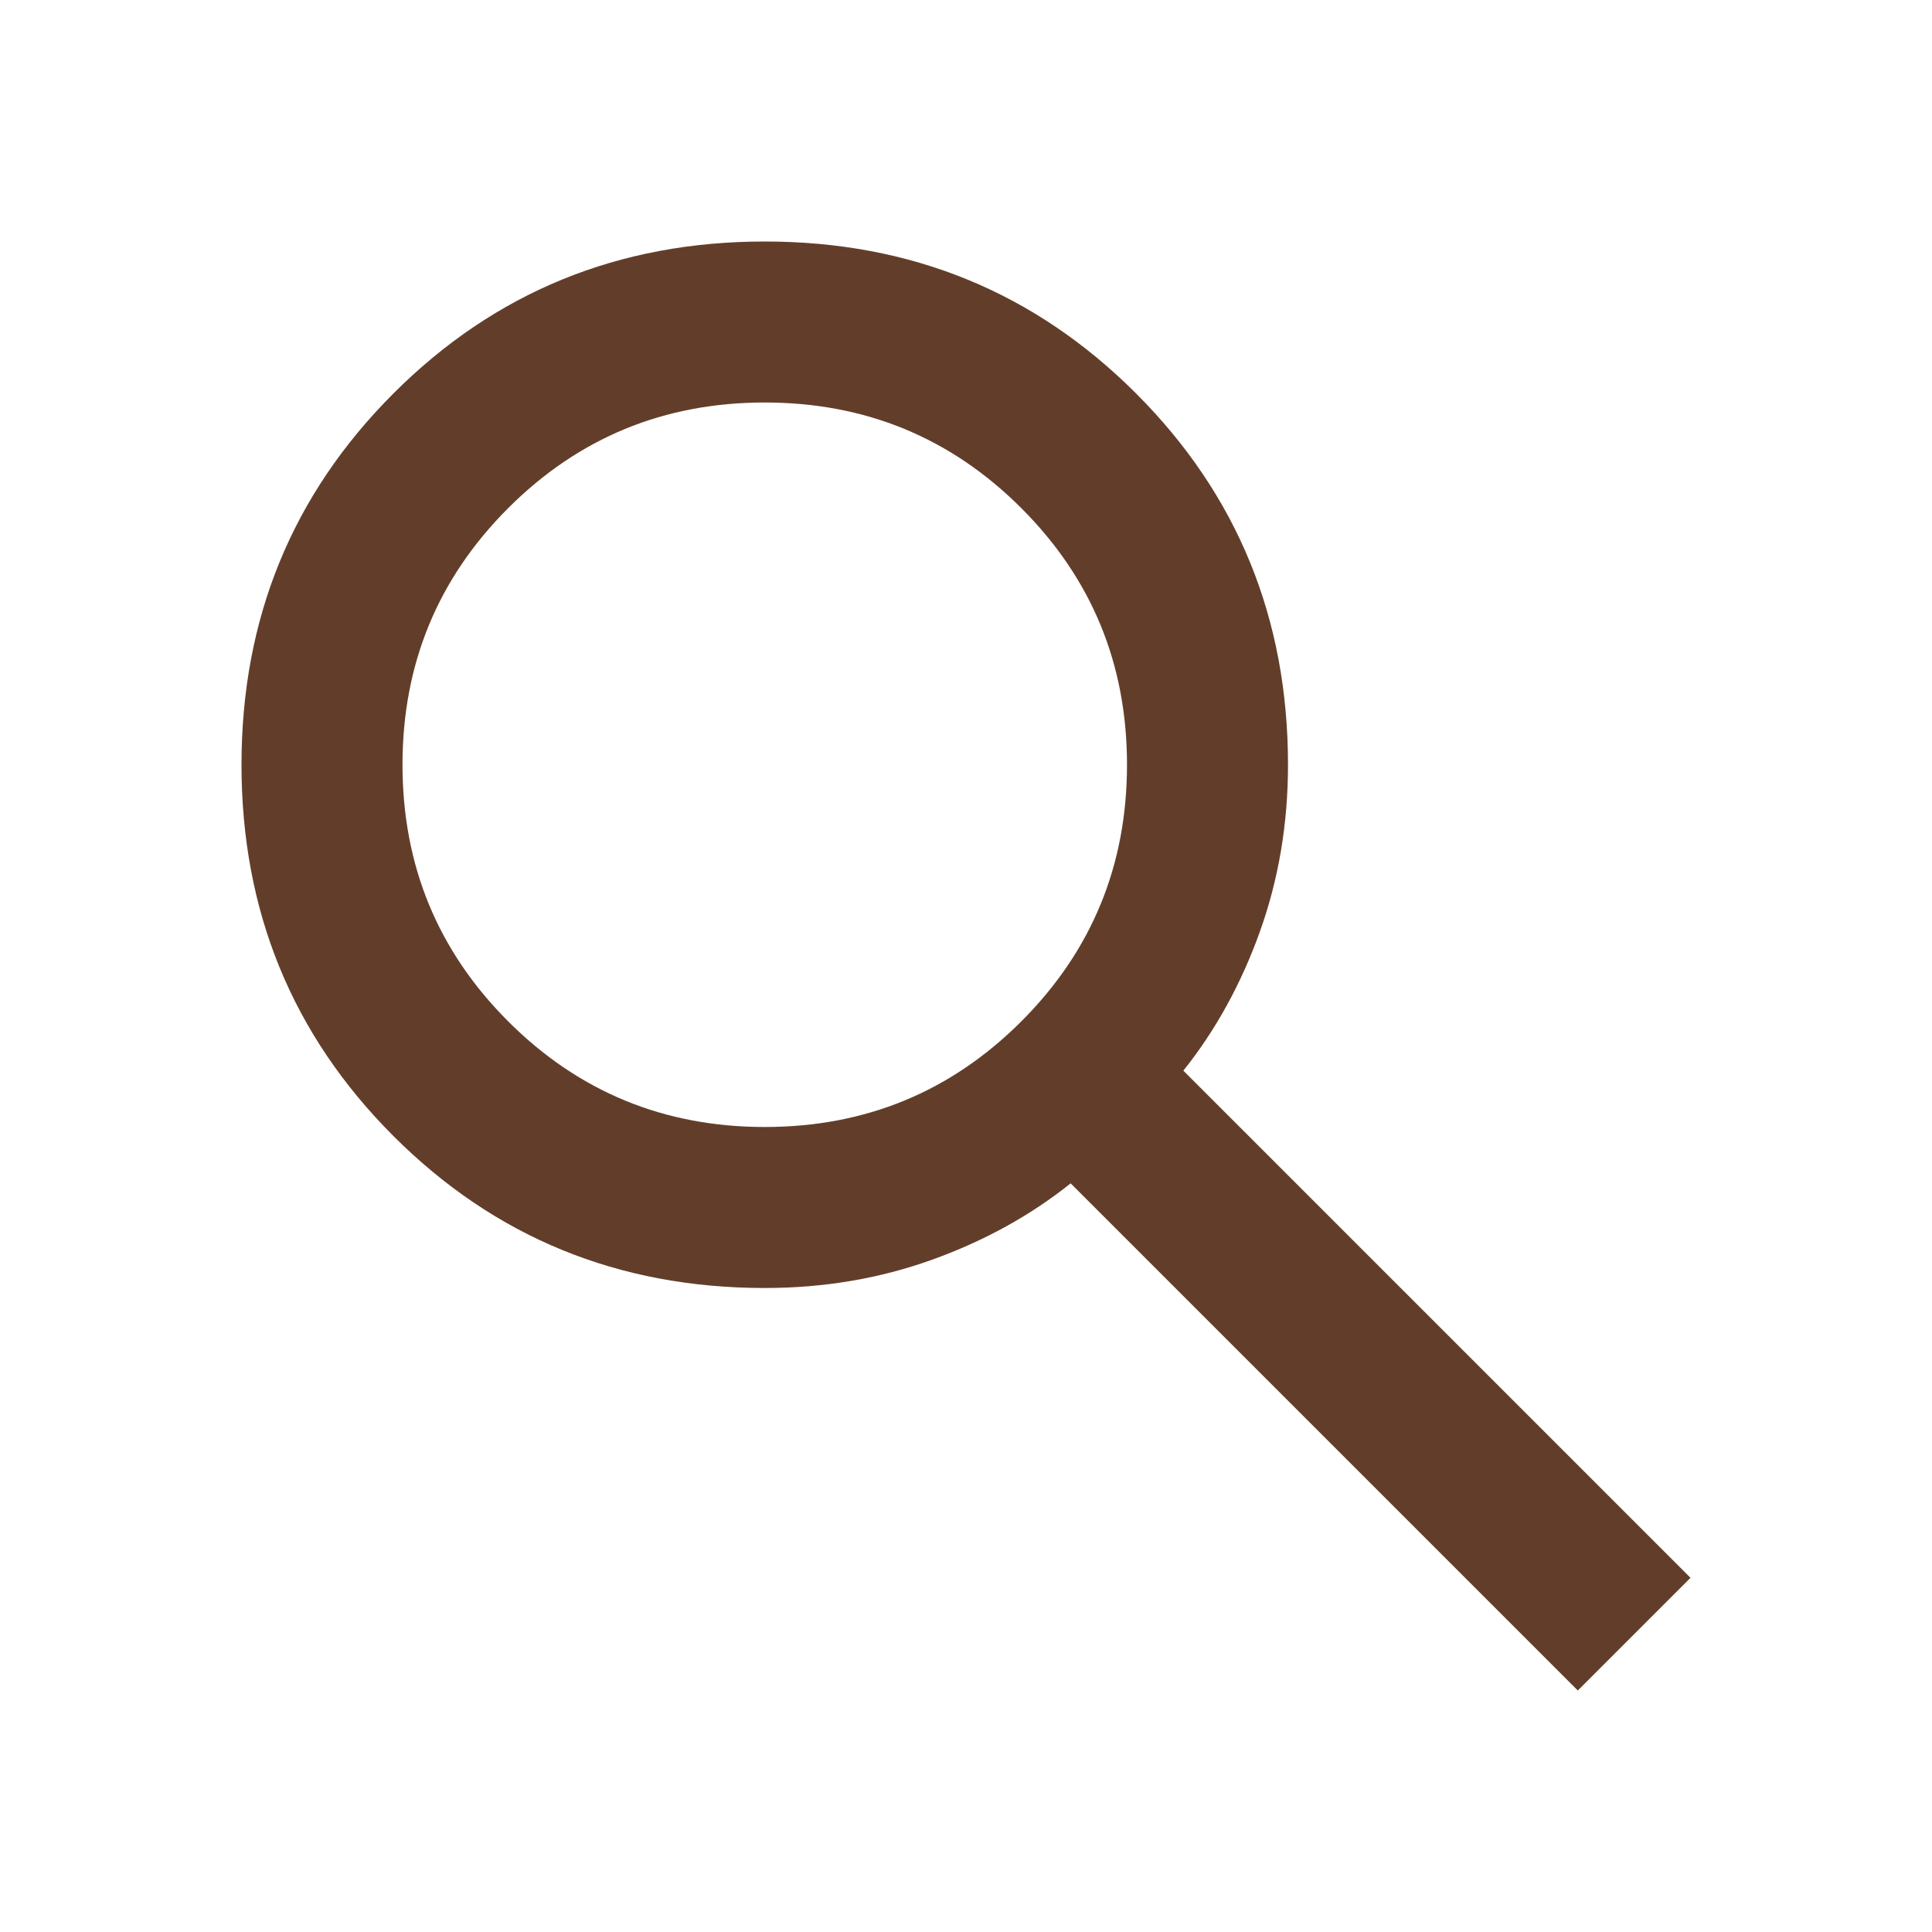
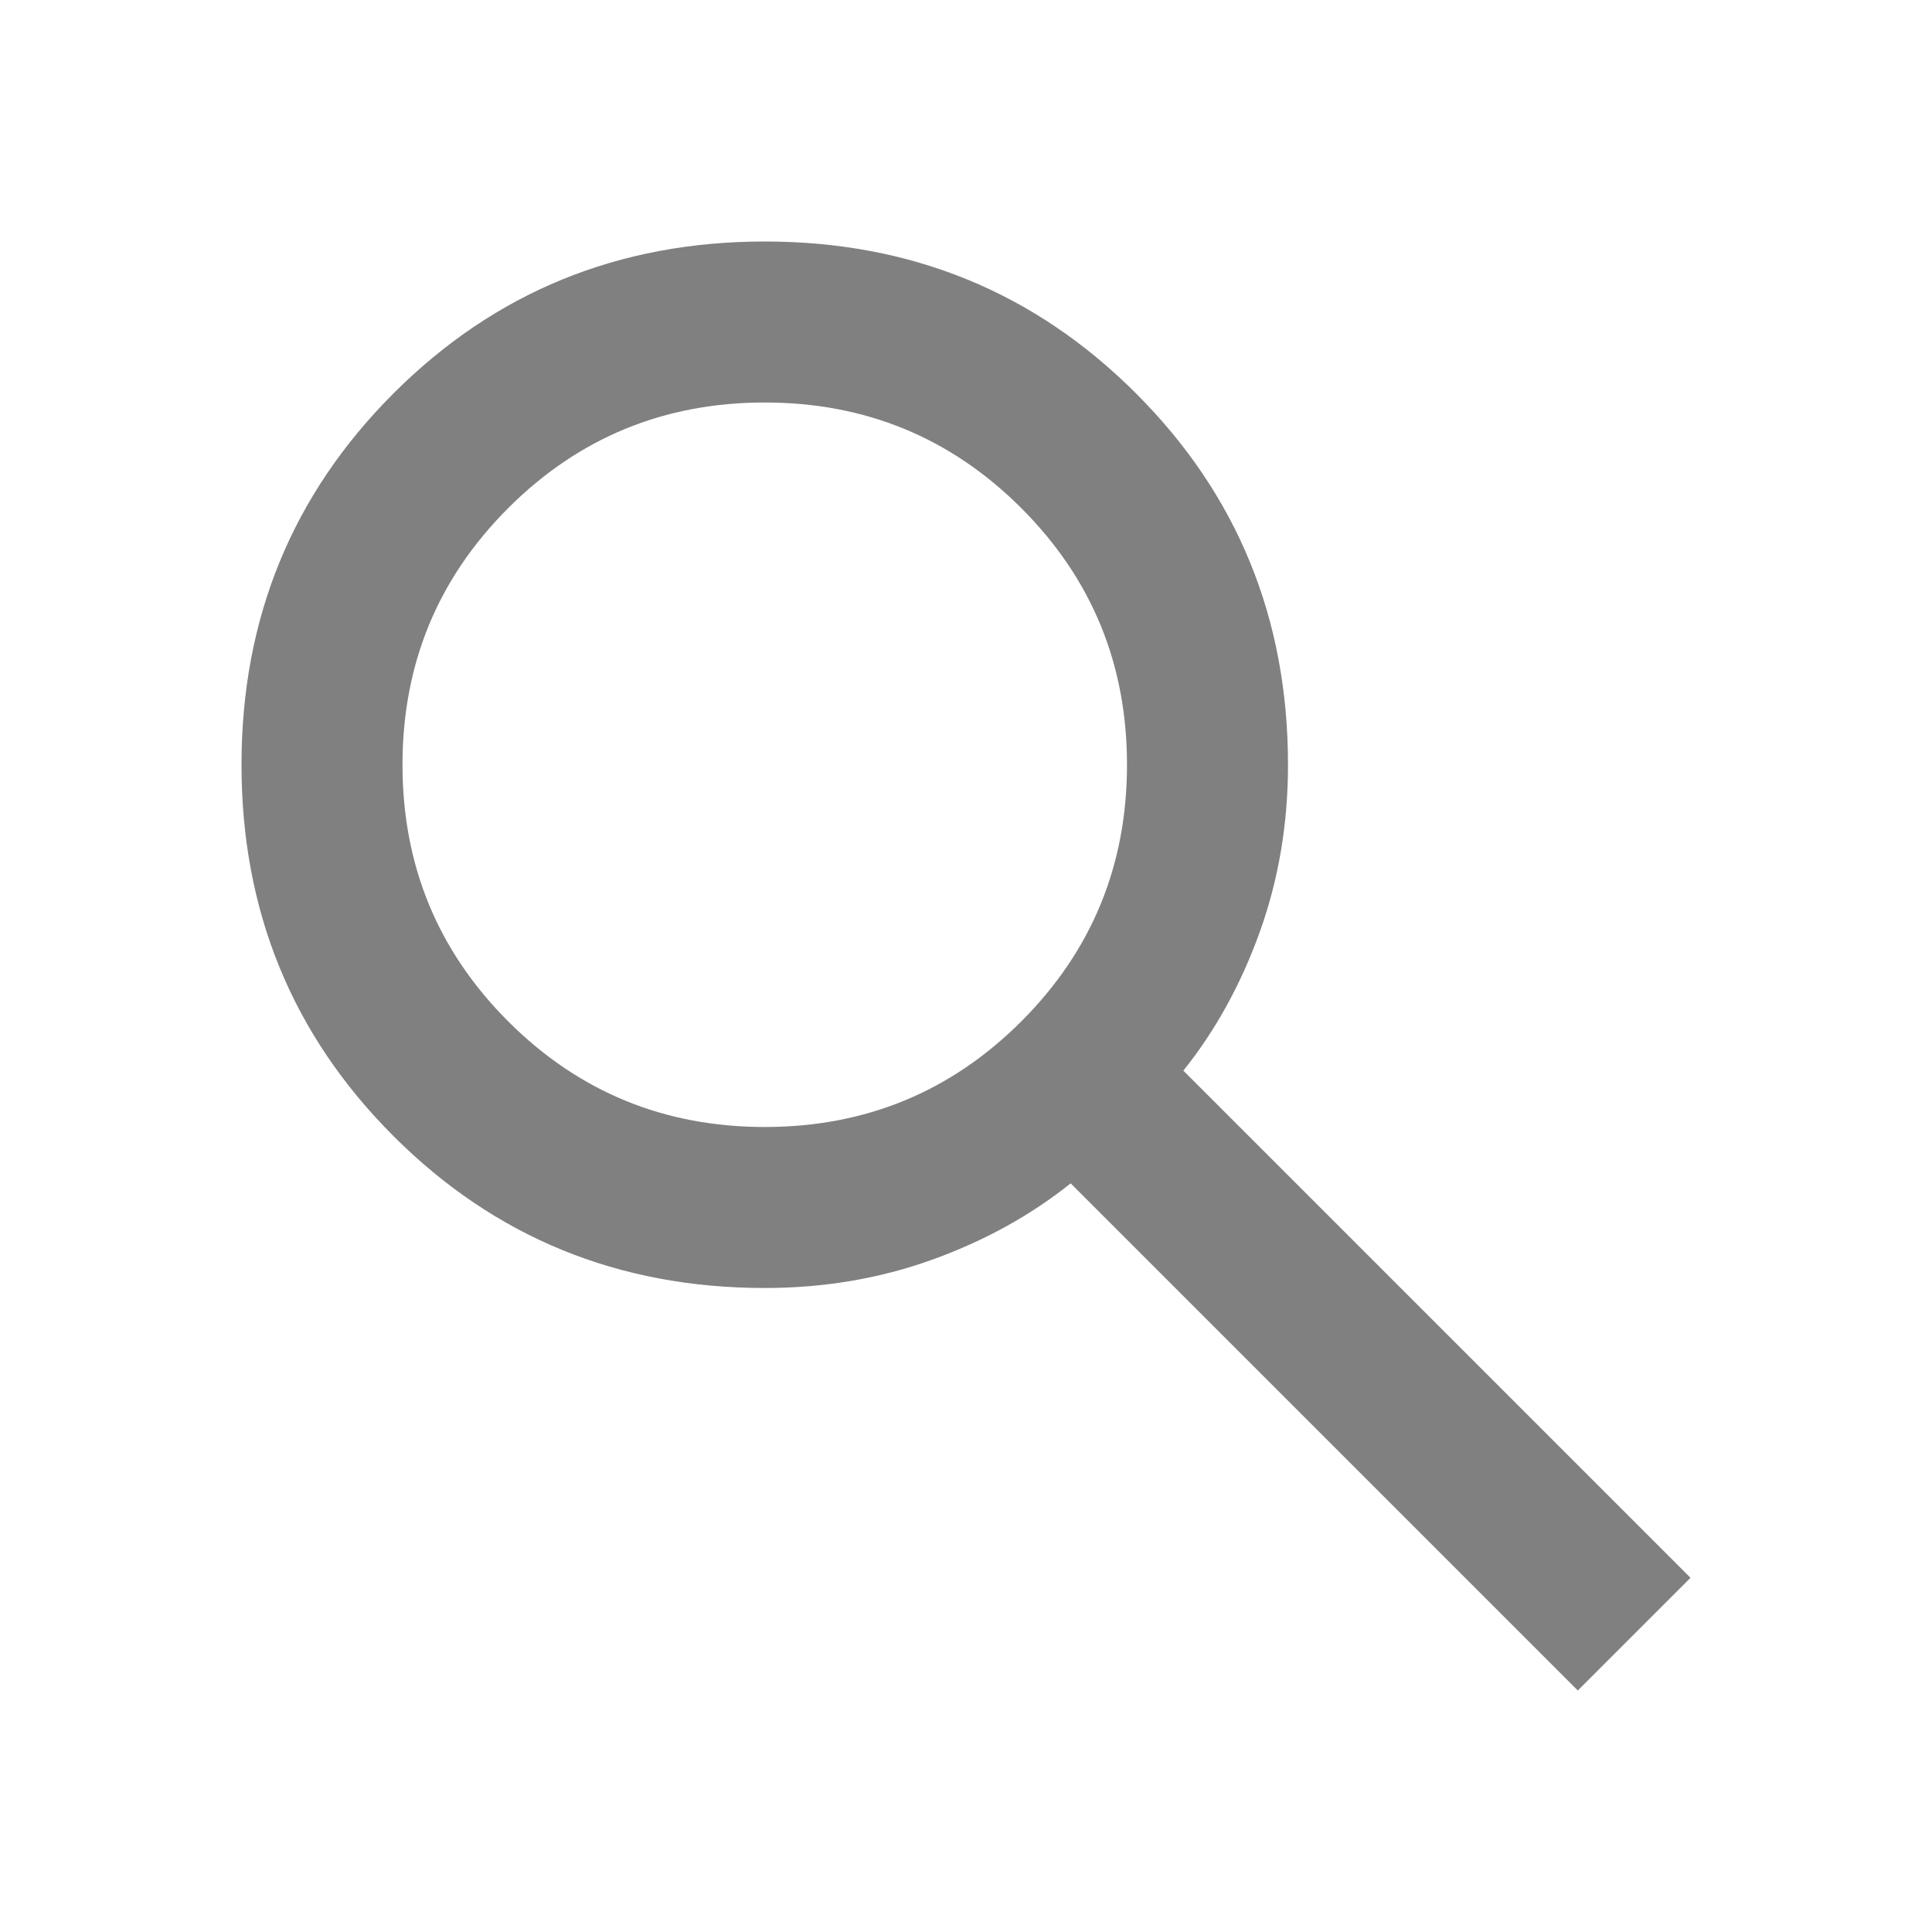
- <svg xmlns="http://www.w3.org/2000/svg" height="24px" viewBox="0 -960 960 960" width="24px" fill="#623e2a">
+ <svg xmlns="http://www.w3.org/2000/svg" height="24px" viewBox="0 -960 960 960" width="24px" fill="#808080">
  <path d="M784-120 532-372q-30 24-69 38t-83 14q-109 0-184.5-75.5T120-580q0-109 75.5-184.5T380-840q109 0 184.5 75.5T640-580q0 44-14 83t-38 69l252 252-56 56ZM380-400q75 0 127.5-52.5T560-580q0-75-52.5-127.5T380-760q-75 0-127.5 52.5T200-580q0 75 52.5 127.5T380-400Z" />
</svg>
